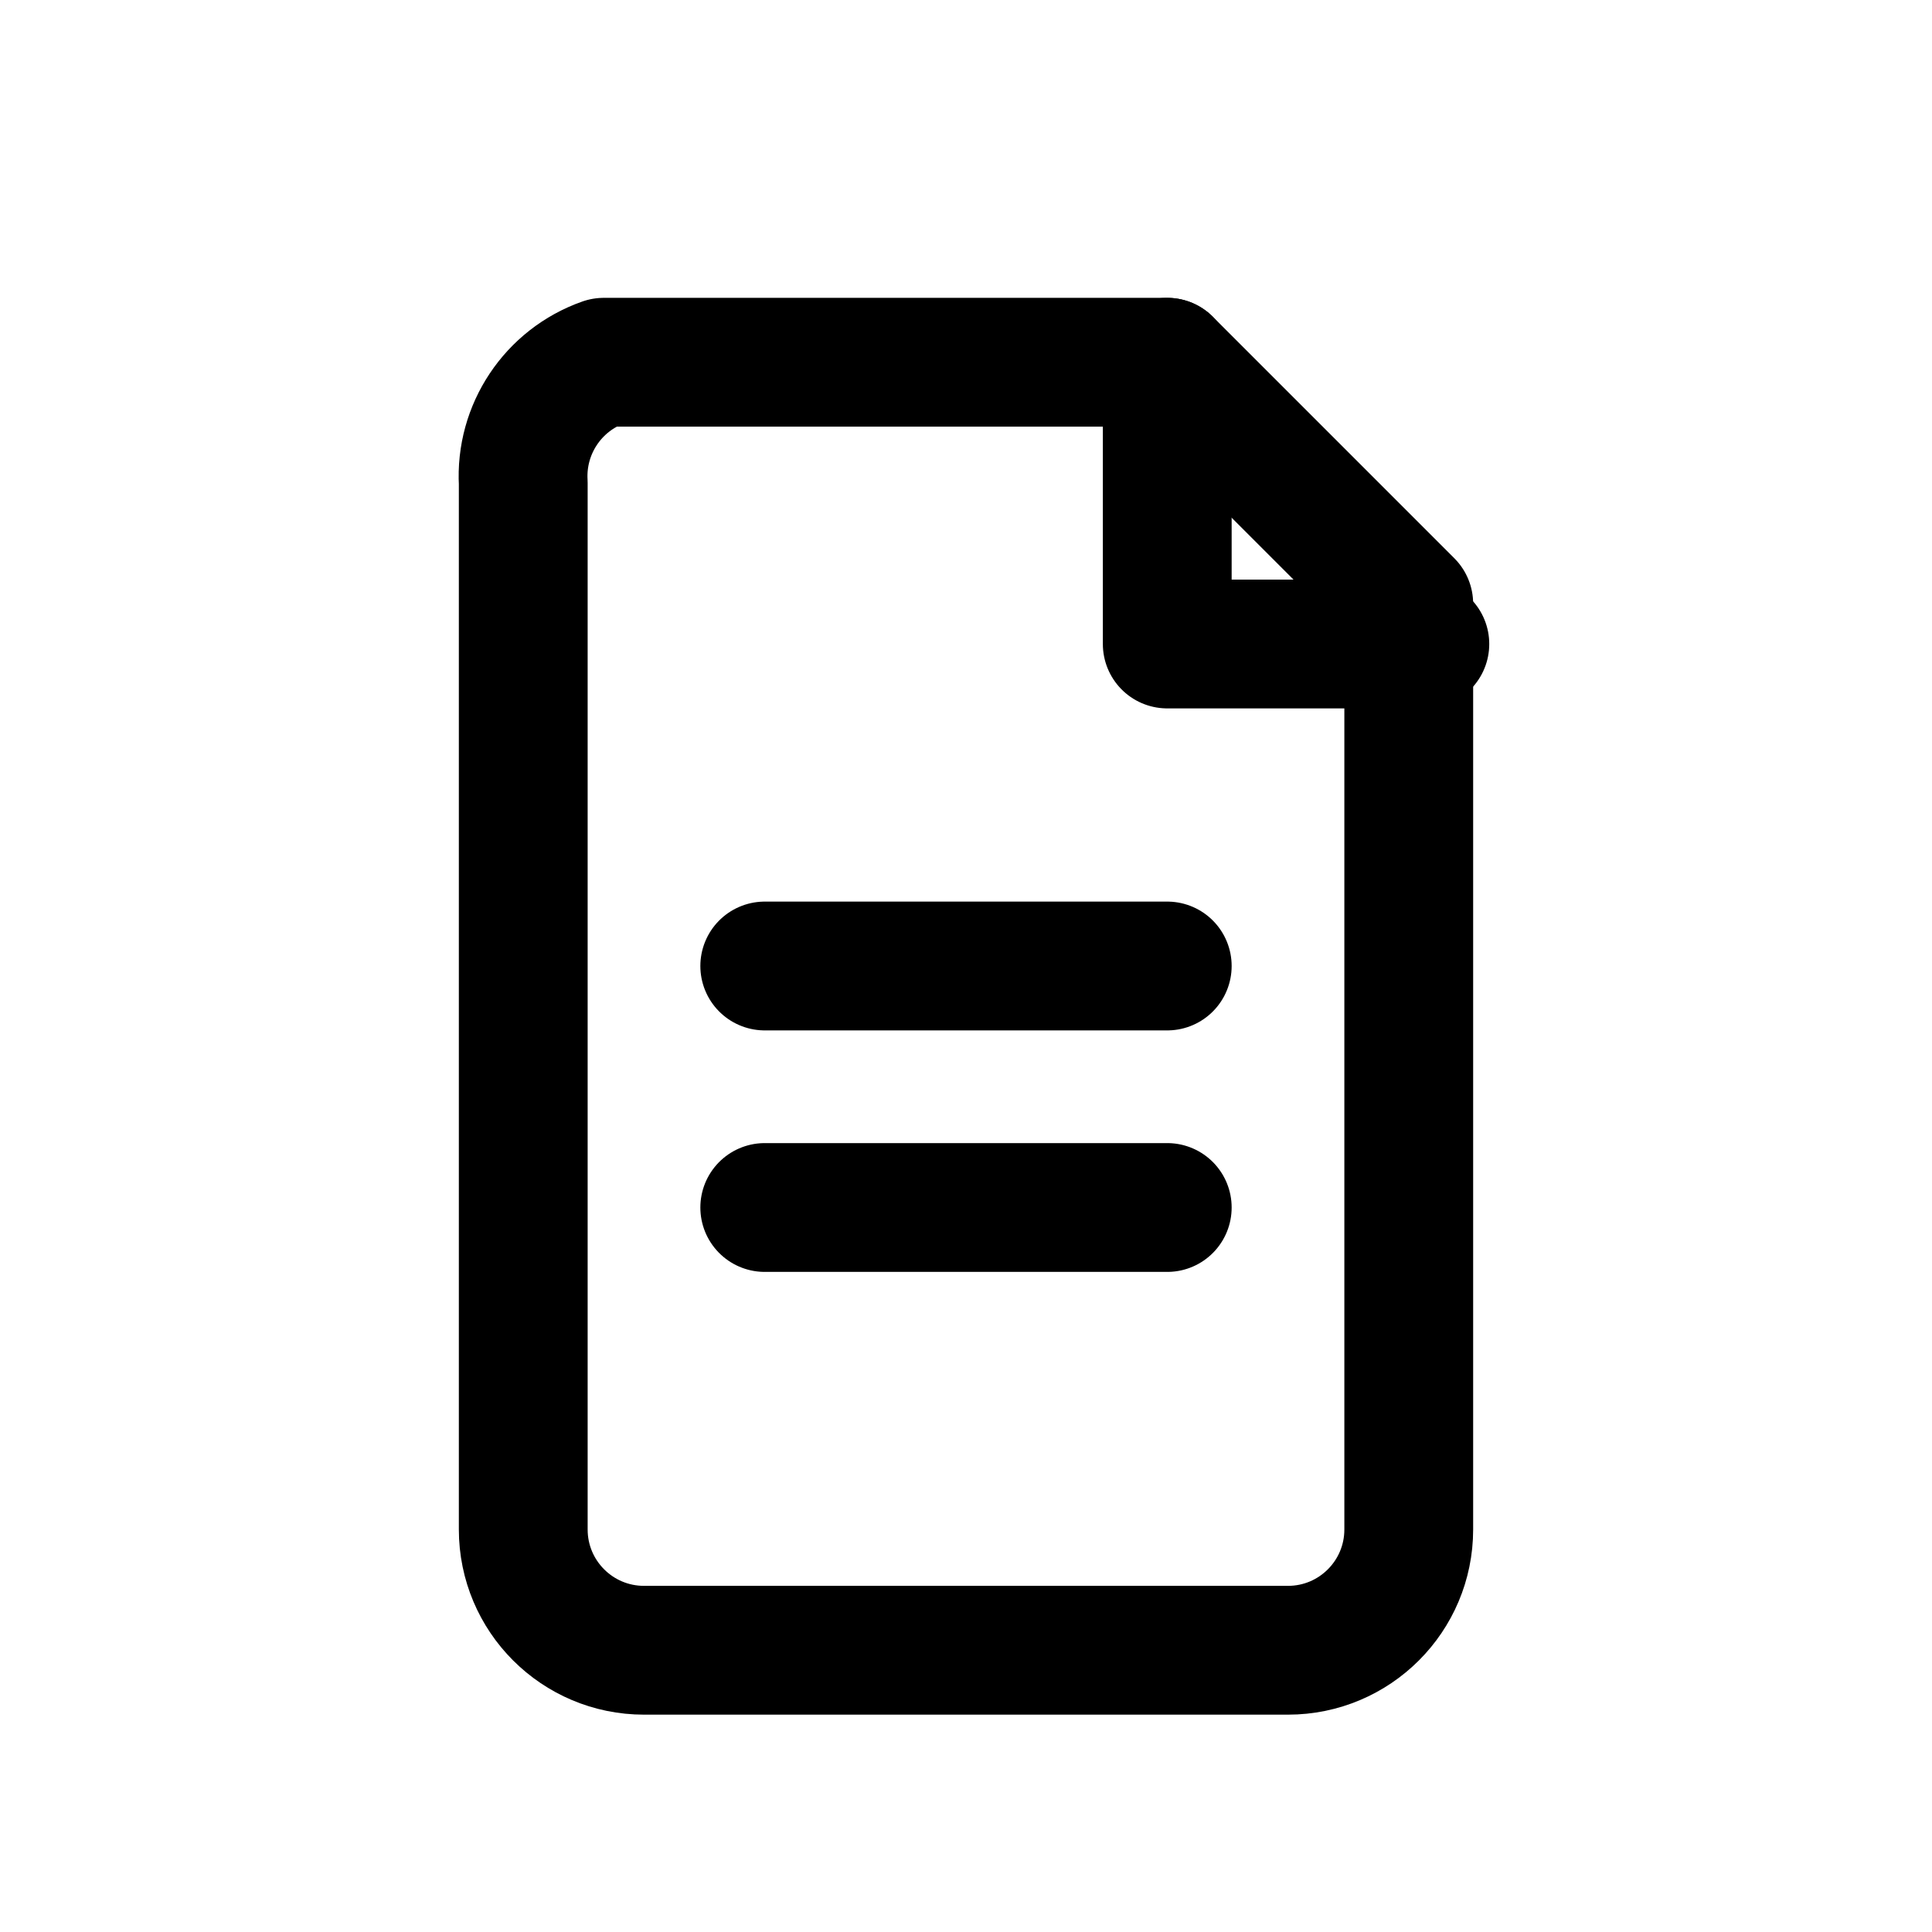
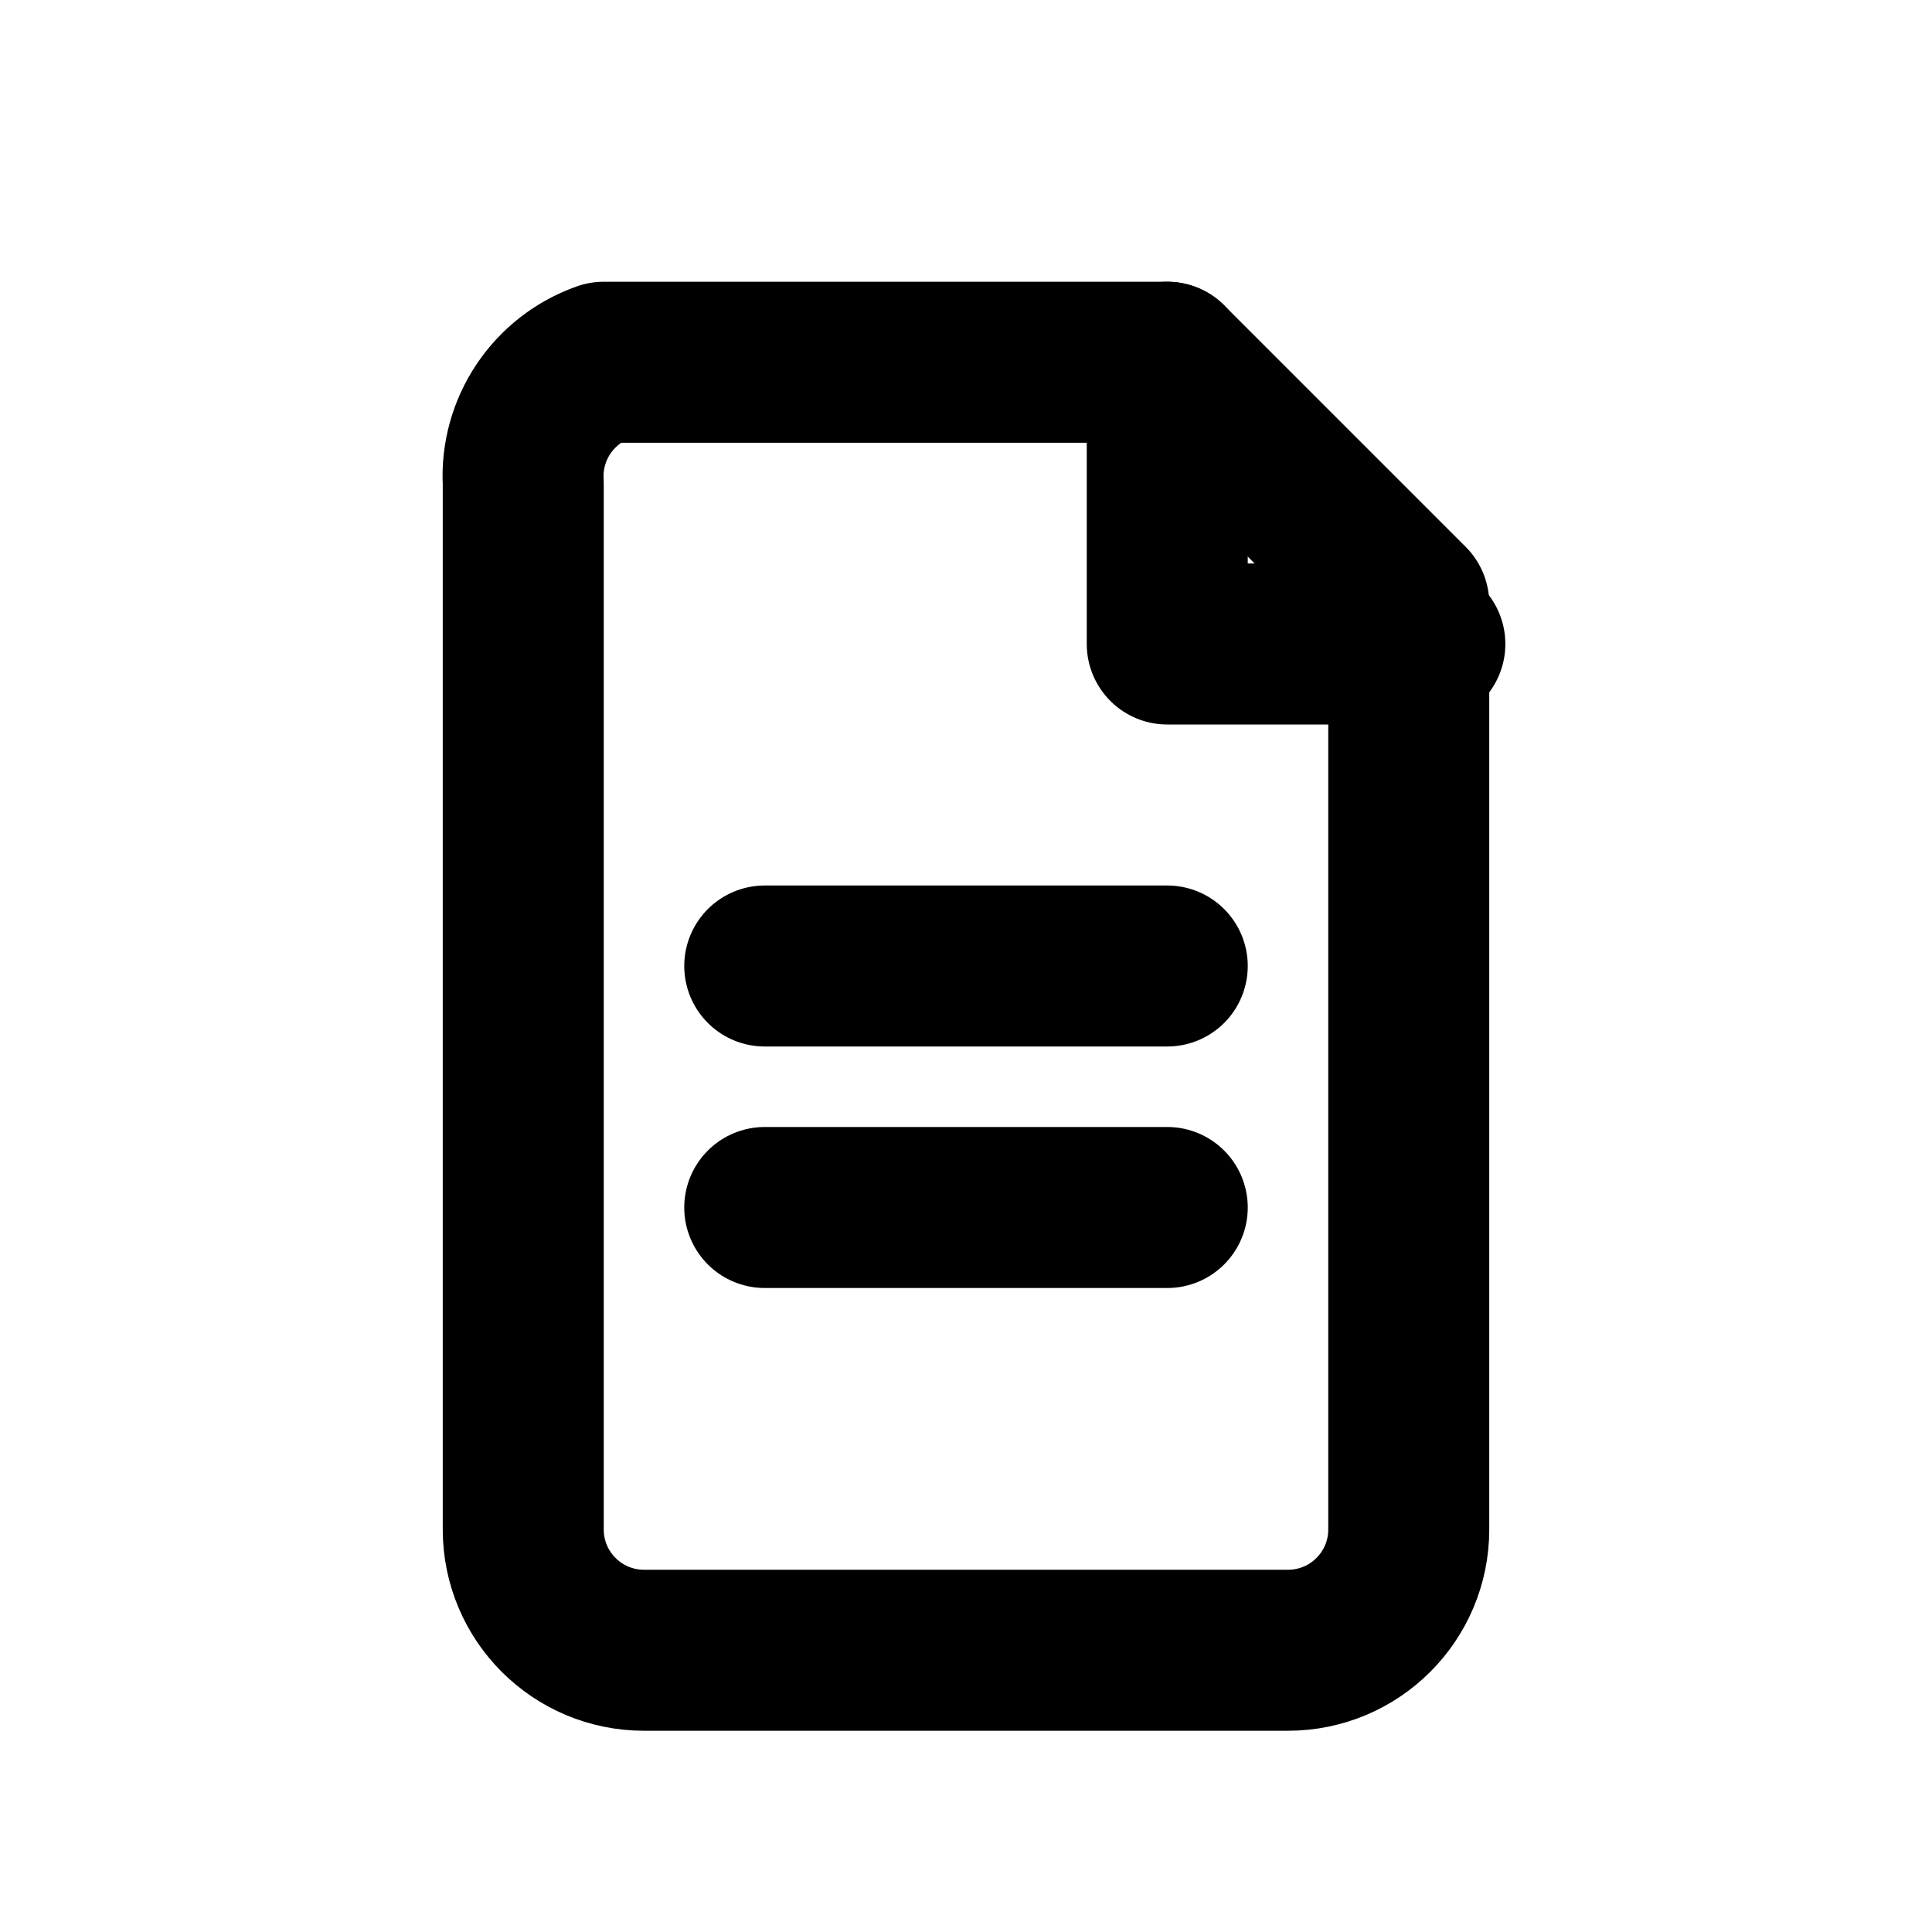
<svg xmlns="http://www.w3.org/2000/svg" width="24" height="24" viewBox="0 0 24 24" role="img" aria-labelledby="title desc">
-   <style>.icon{fill:none;stroke:currentColor;stroke-width:1.6;stroke-linecap:round;stroke-linejoin:round}.fill{fill:currentColor;stroke:none}.brand{fill:currentColor;stroke:currentColor;stroke-width:1.15;stroke-linejoin:round}</style>
+   <style>.icon{fill:none;stroke:currentColor;stroke-width:2;stroke-linecap:round;stroke-linejoin:round}</style>
  <path class="icon" d="M7.5 4.5h7l3 3V19a1.5 1.5 0 0 1-1.5 1.5h-8A1.5 1.5 0 0 1 6.5 19V6a1.5 1.5 0 0 1 1-1.5Z" />
  <path class="icon" d="M14.5 4.5V8h3.2M9.5 12h5M9.5 15h5" />
</svg>
